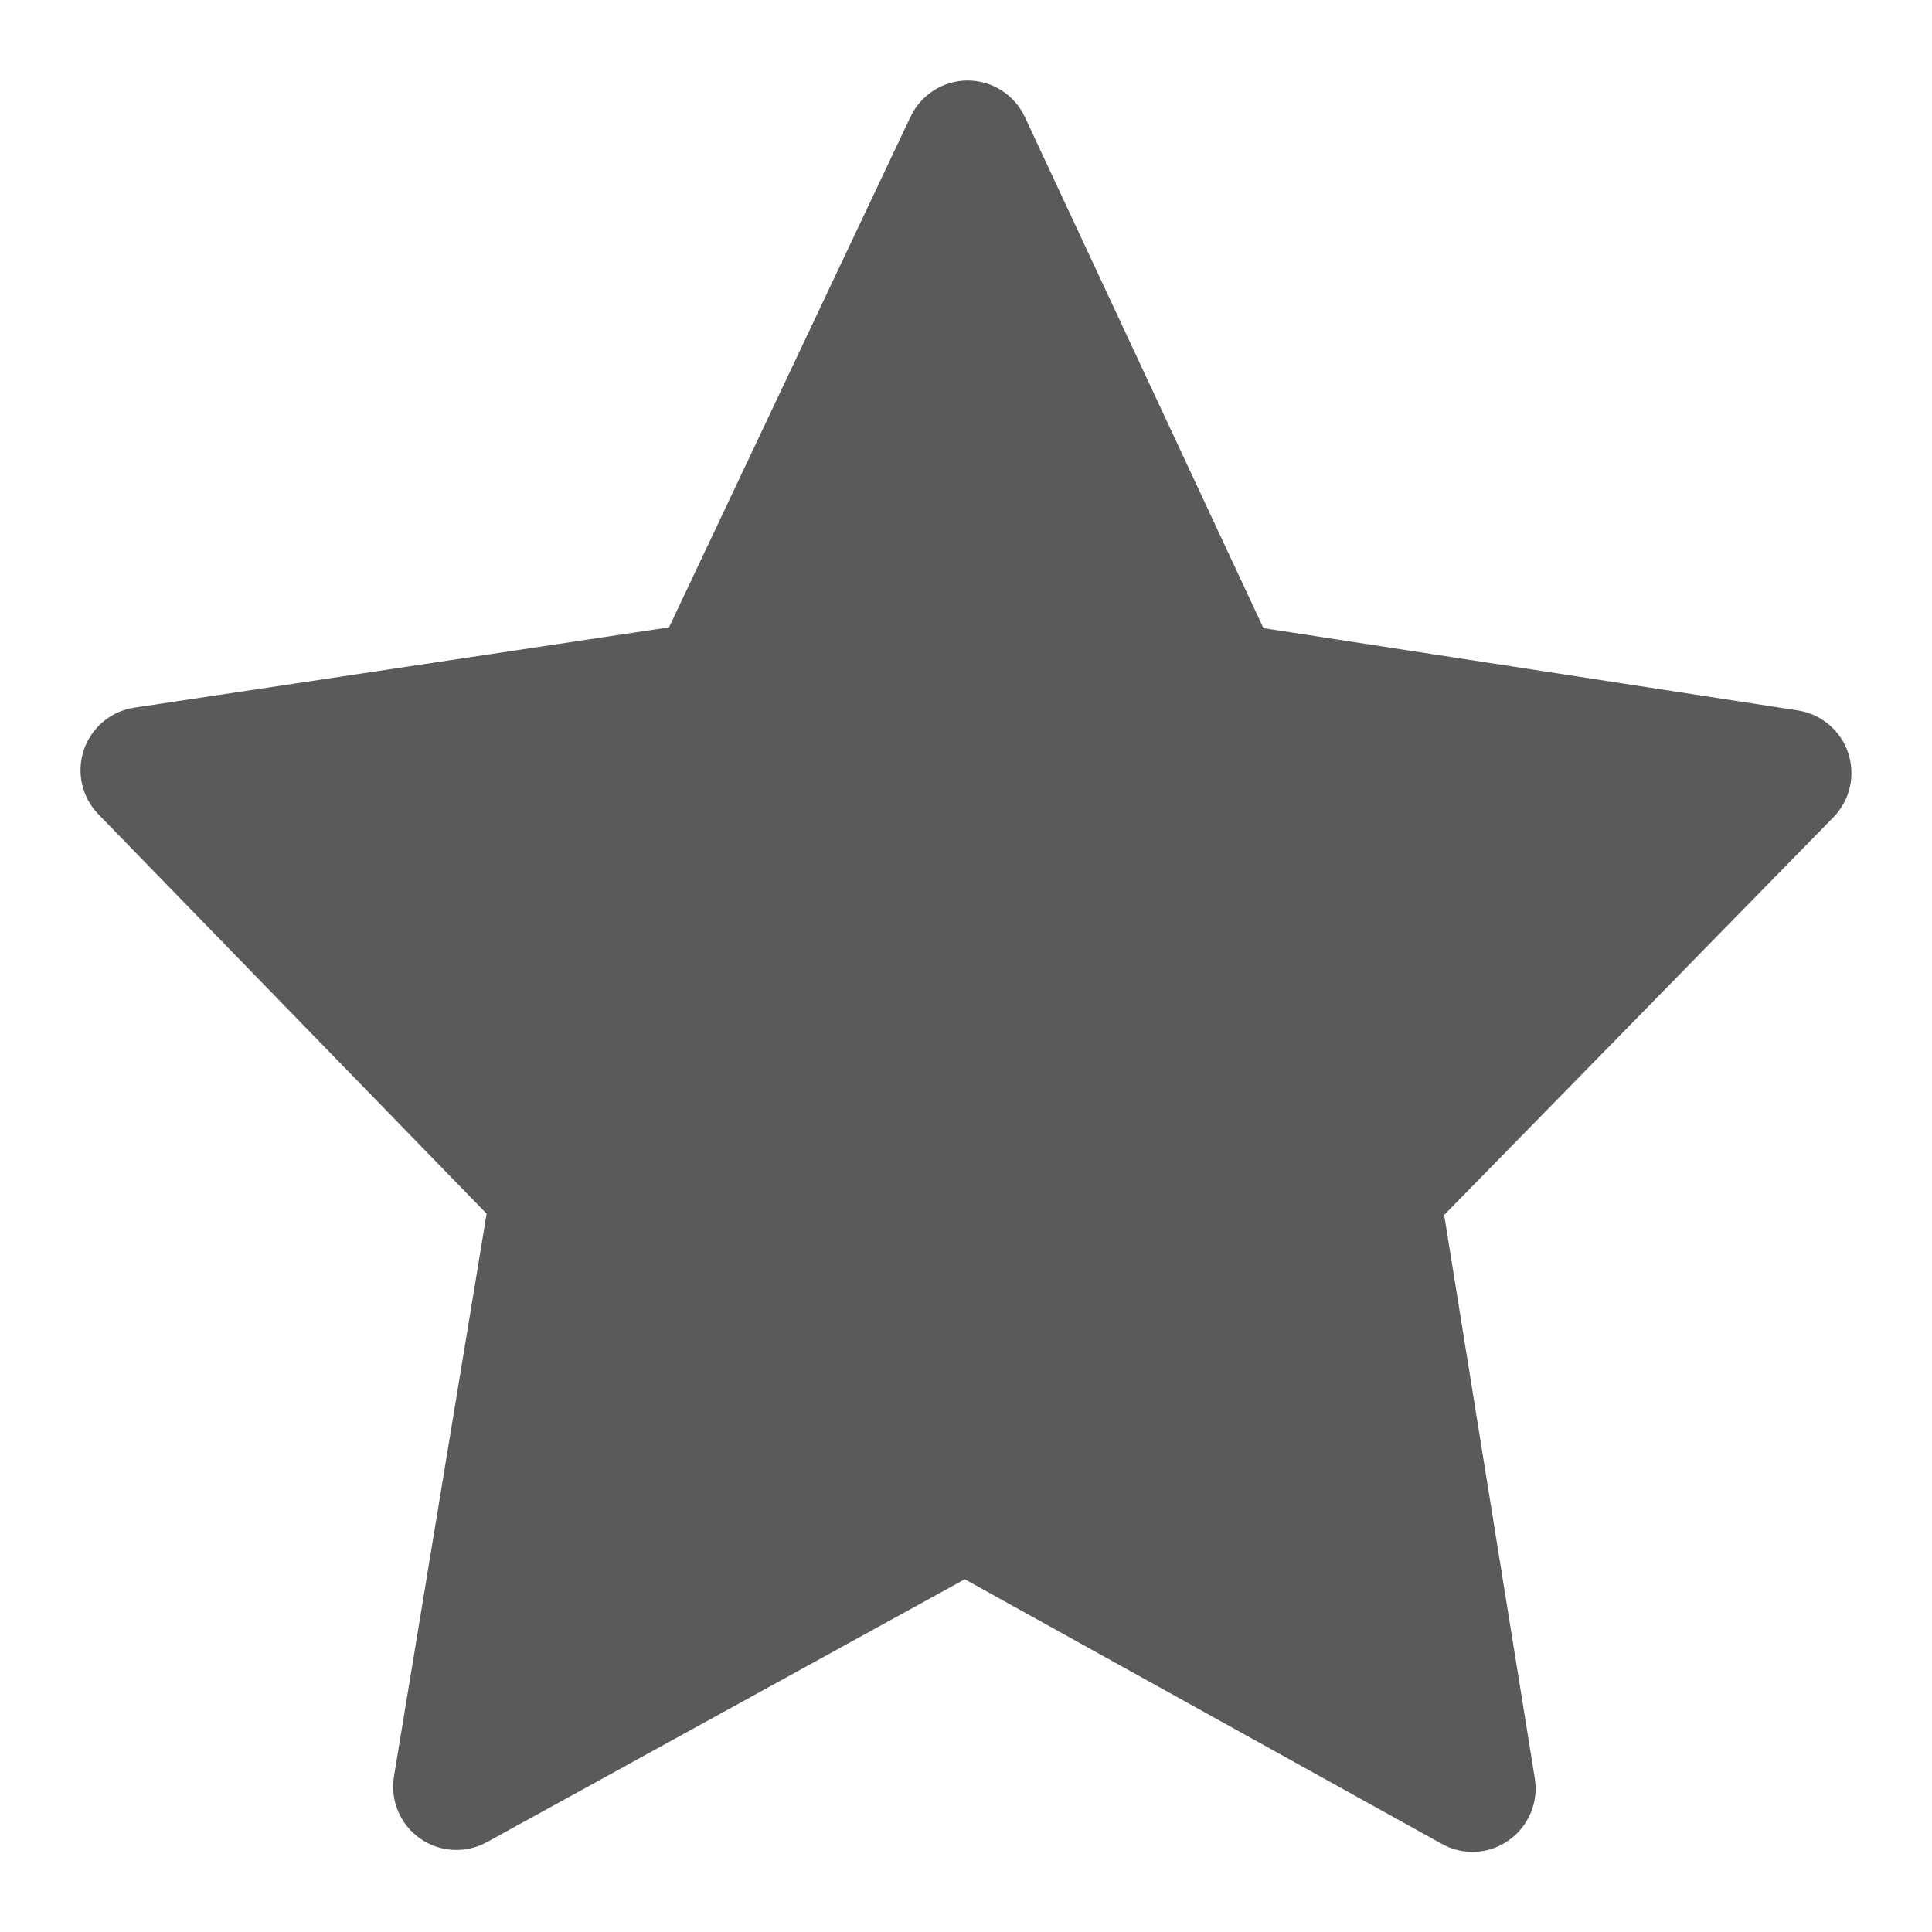
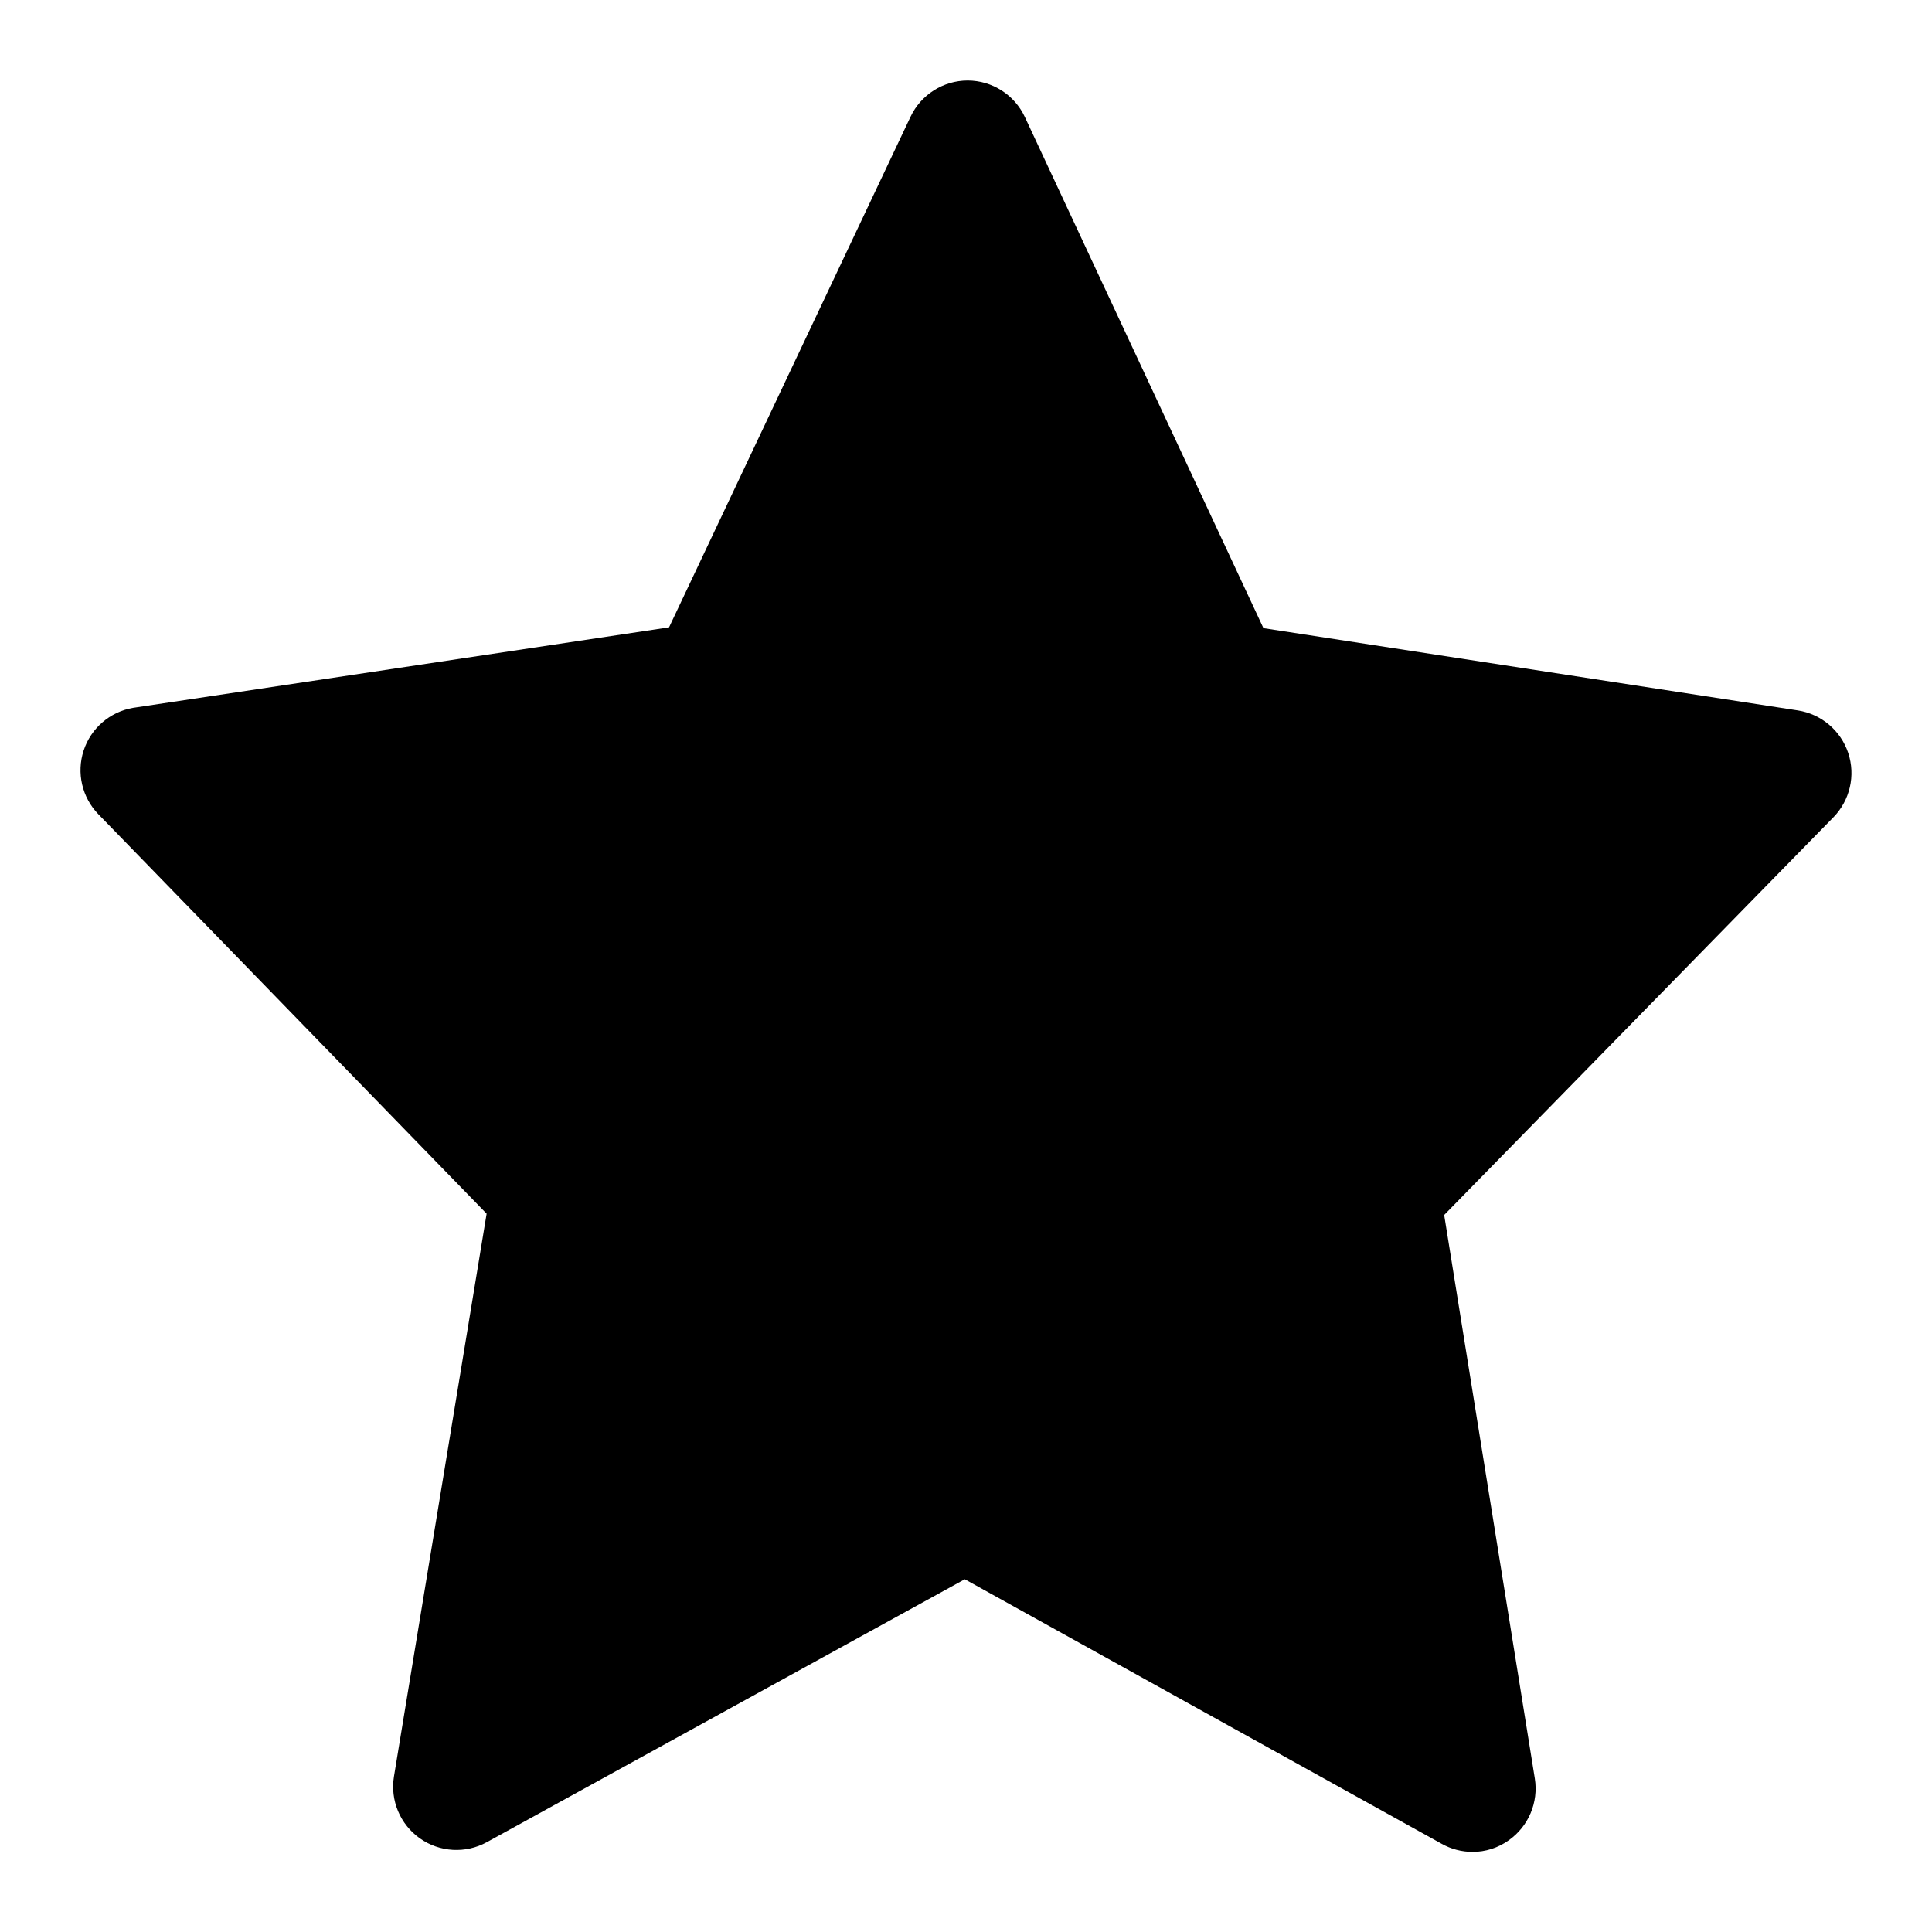
<svg xmlns="http://www.w3.org/2000/svg" id="最爱赛事" width="24" height="24" viewBox="0 0 24 24">
  <g id="组_3617" data-name="组 3617">
    <rect id="矩形_22" data-name="矩形 22" width="24" height="24" fill="none" />
-     <path id="_3.1收藏-选中" data-name="3.1收藏-选中" d="M97.928,84.3a.787.787,0,0,0-.626-.528L90.664,82.75,87.7,76.4a.786.786,0,0,0-.71-.453h0a.787.787,0,0,0-.71.45l-3,6.343-6.658,1a.786.786,0,0,0-.431,1.322l4.823,4.962-1.151,6.991a.786.786,0,0,0,1.154.816l5.937-3.266,5.925,3.287a.783.783,0,0,0,.381.1.769.769,0,0,0,.451-.144.787.787,0,0,0,.324-.768L92.909,90.04l4.835-4.94A.788.788,0,0,0,97.928,84.3Z" transform="translate(-74.969 -74.947)" fill="#5a5a5a" />
+     <path id="_3.1收藏-选中" data-name="3.1收藏-选中" d="M97.928,84.3a.787.787,0,0,0-.626-.528L90.664,82.75,87.7,76.4a.786.786,0,0,0-.71-.453h0a.787.787,0,0,0-.71.45l-3,6.343-6.658,1a.786.786,0,0,0-.431,1.322l4.823,4.962-1.151,6.991a.786.786,0,0,0,1.154.816l5.937-3.266,5.925,3.287a.783.783,0,0,0,.381.1.769.769,0,0,0,.451-.144.787.787,0,0,0,.324-.768L92.909,90.04l4.835-4.94A.788.788,0,0,0,97.928,84.3Z" transform="translate(-74.969 -74.947)" />
  </g>
</svg>
